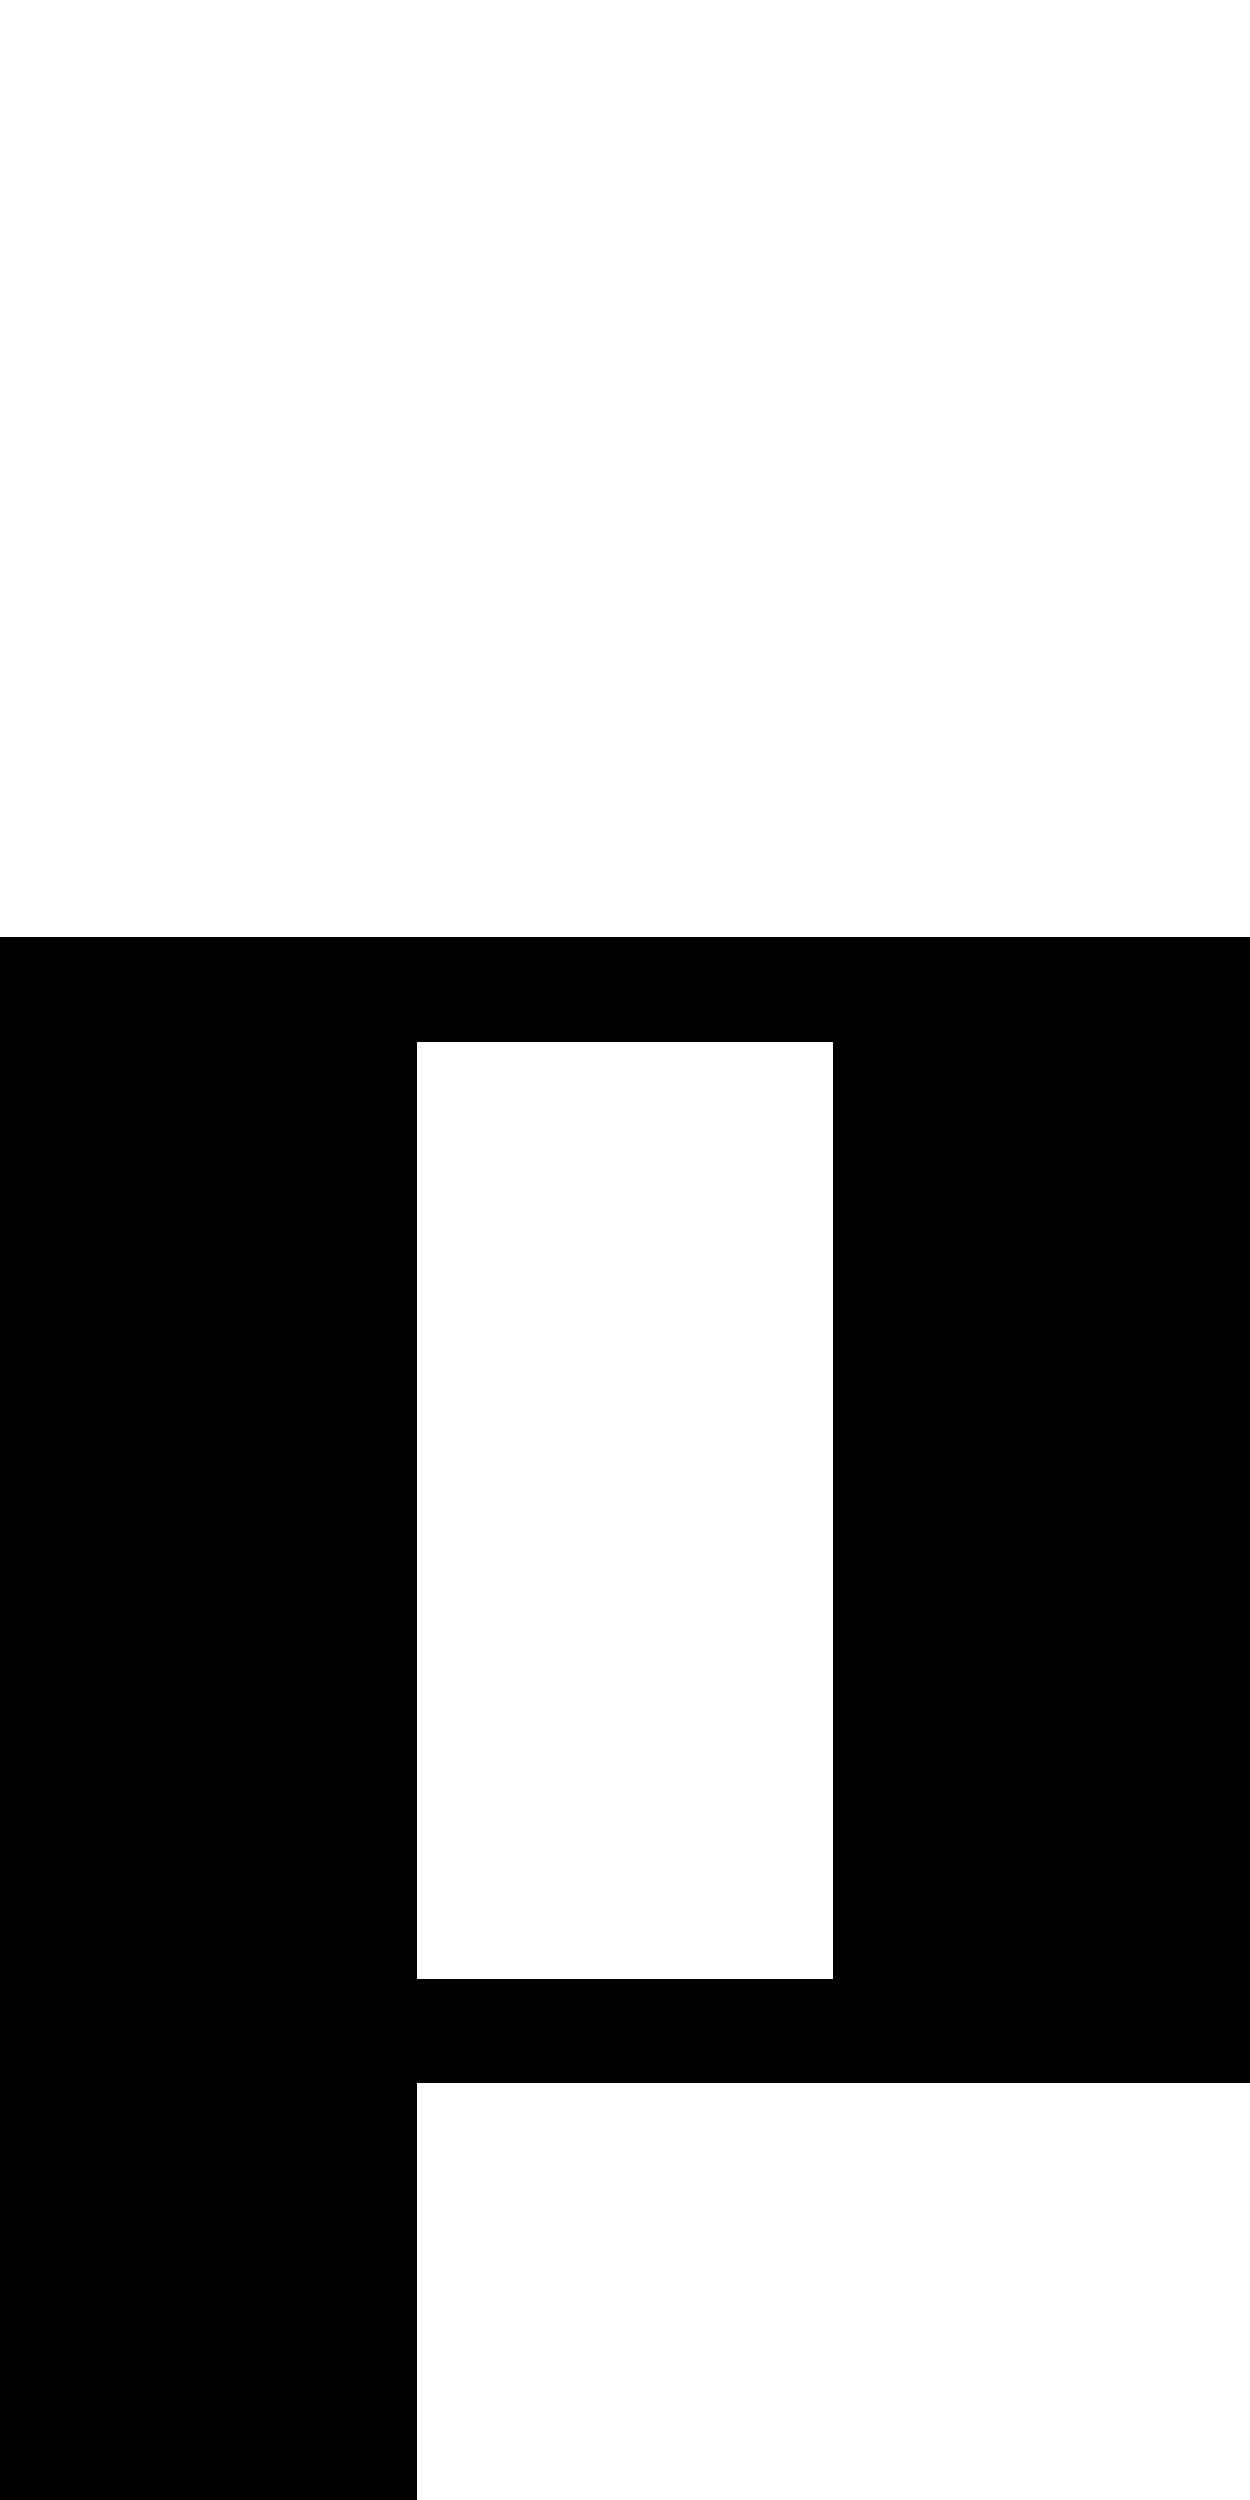
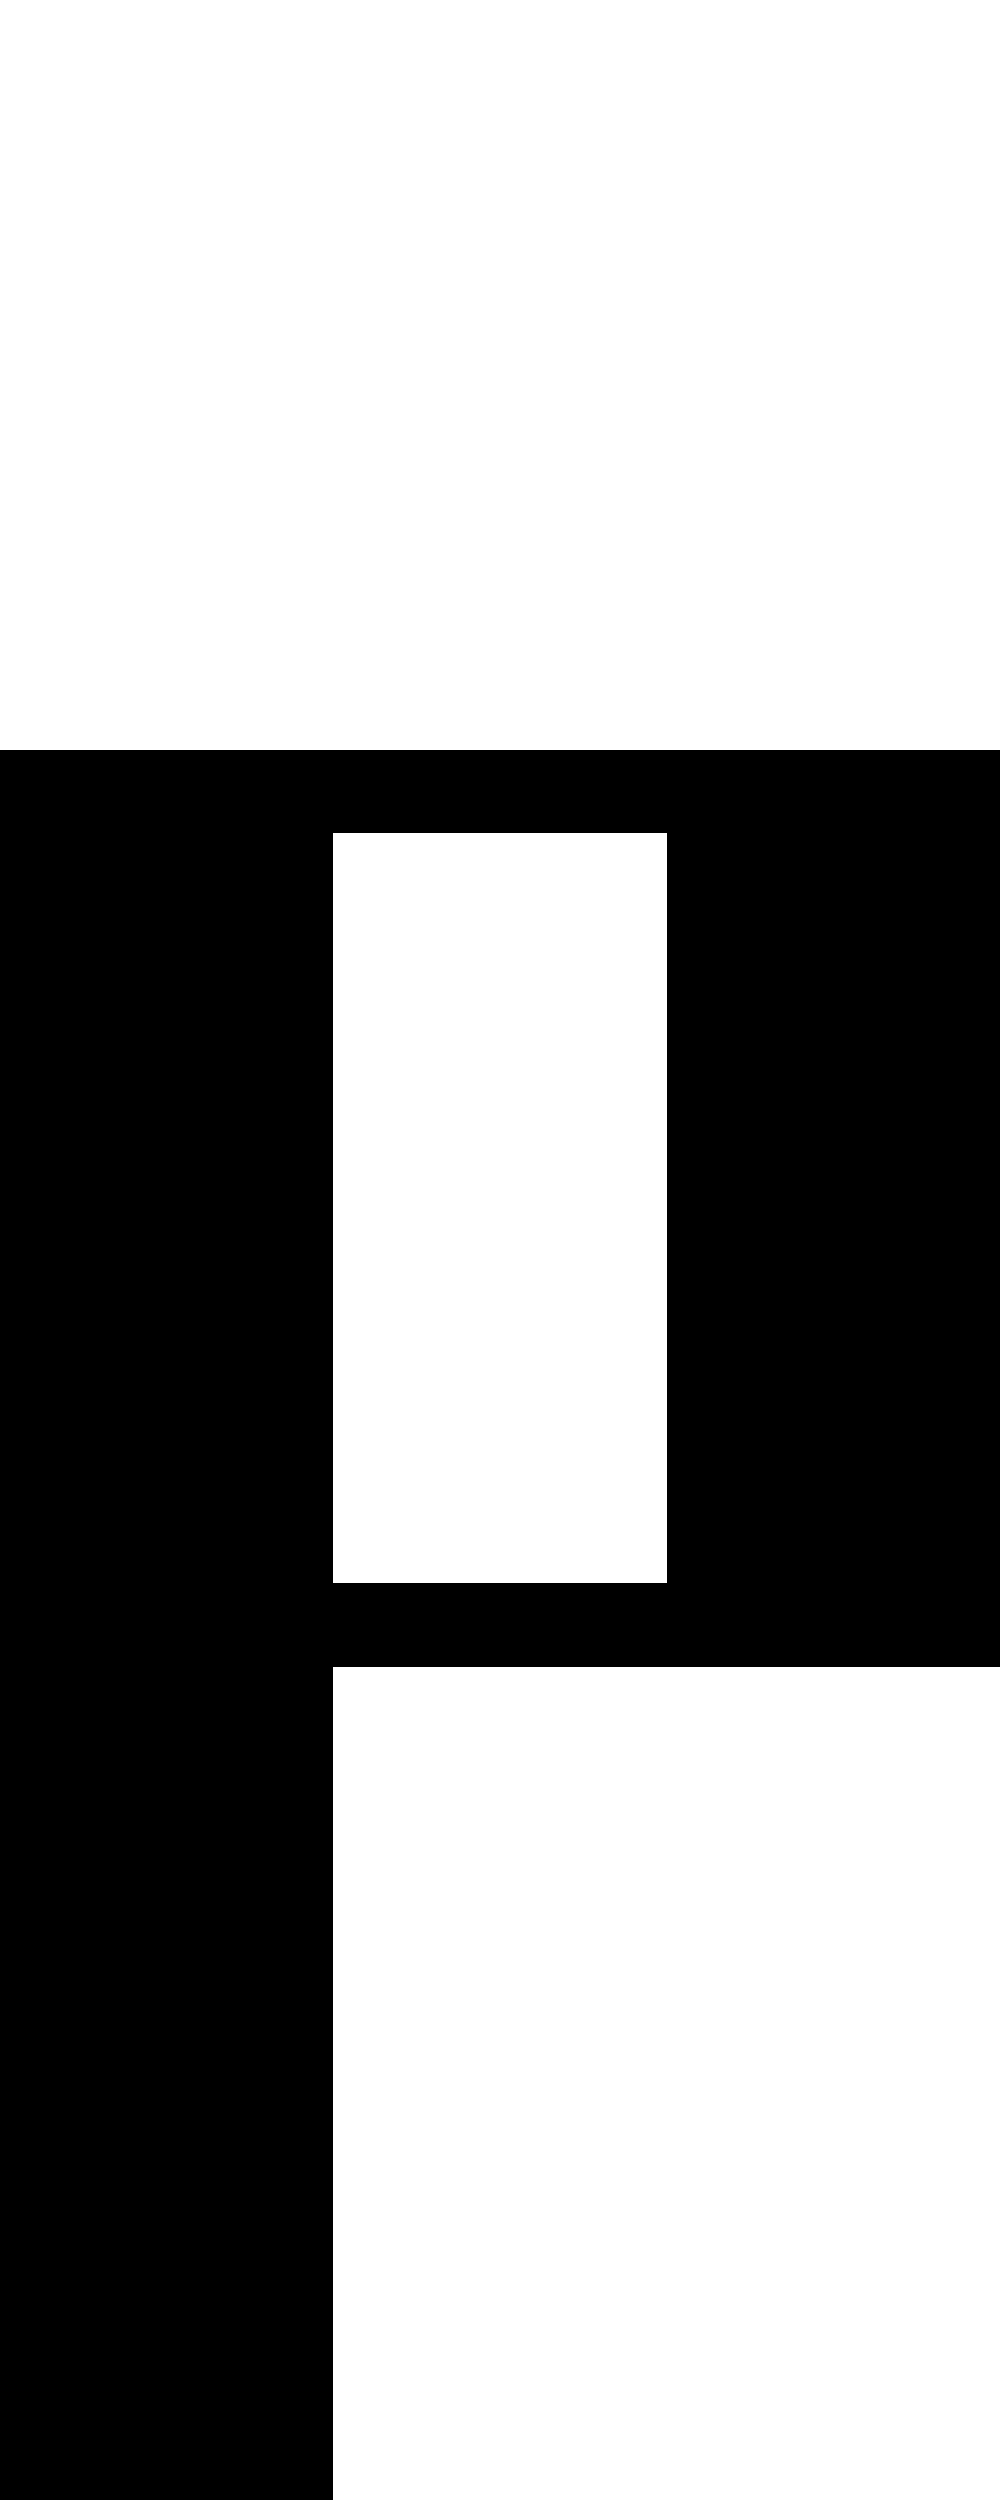
- <svg xmlns="http://www.w3.org/2000/svg" viewBox="0 0 12 24" shape-rendering="crispEdges">
+ <svg xmlns="http://www.w3.org/2000/svg" viewBox="0 0 12 30" shape-rendering="crispEdges">
  <g>
    <polygon class="p" points="0,9 12,9 12,10 0,10" />
-     <polygon class="p" points="0,10 4,10 4,24 0,24" />
+     <polygon class="p" points="0,10 4,10 4,30 0,30" />
    <polygon class="p" points="8,10 12,10 12,19 8,19" />
    <polygon class="p" points="0,19 12,19 12,20 0,20" />
  </g>
</svg>
